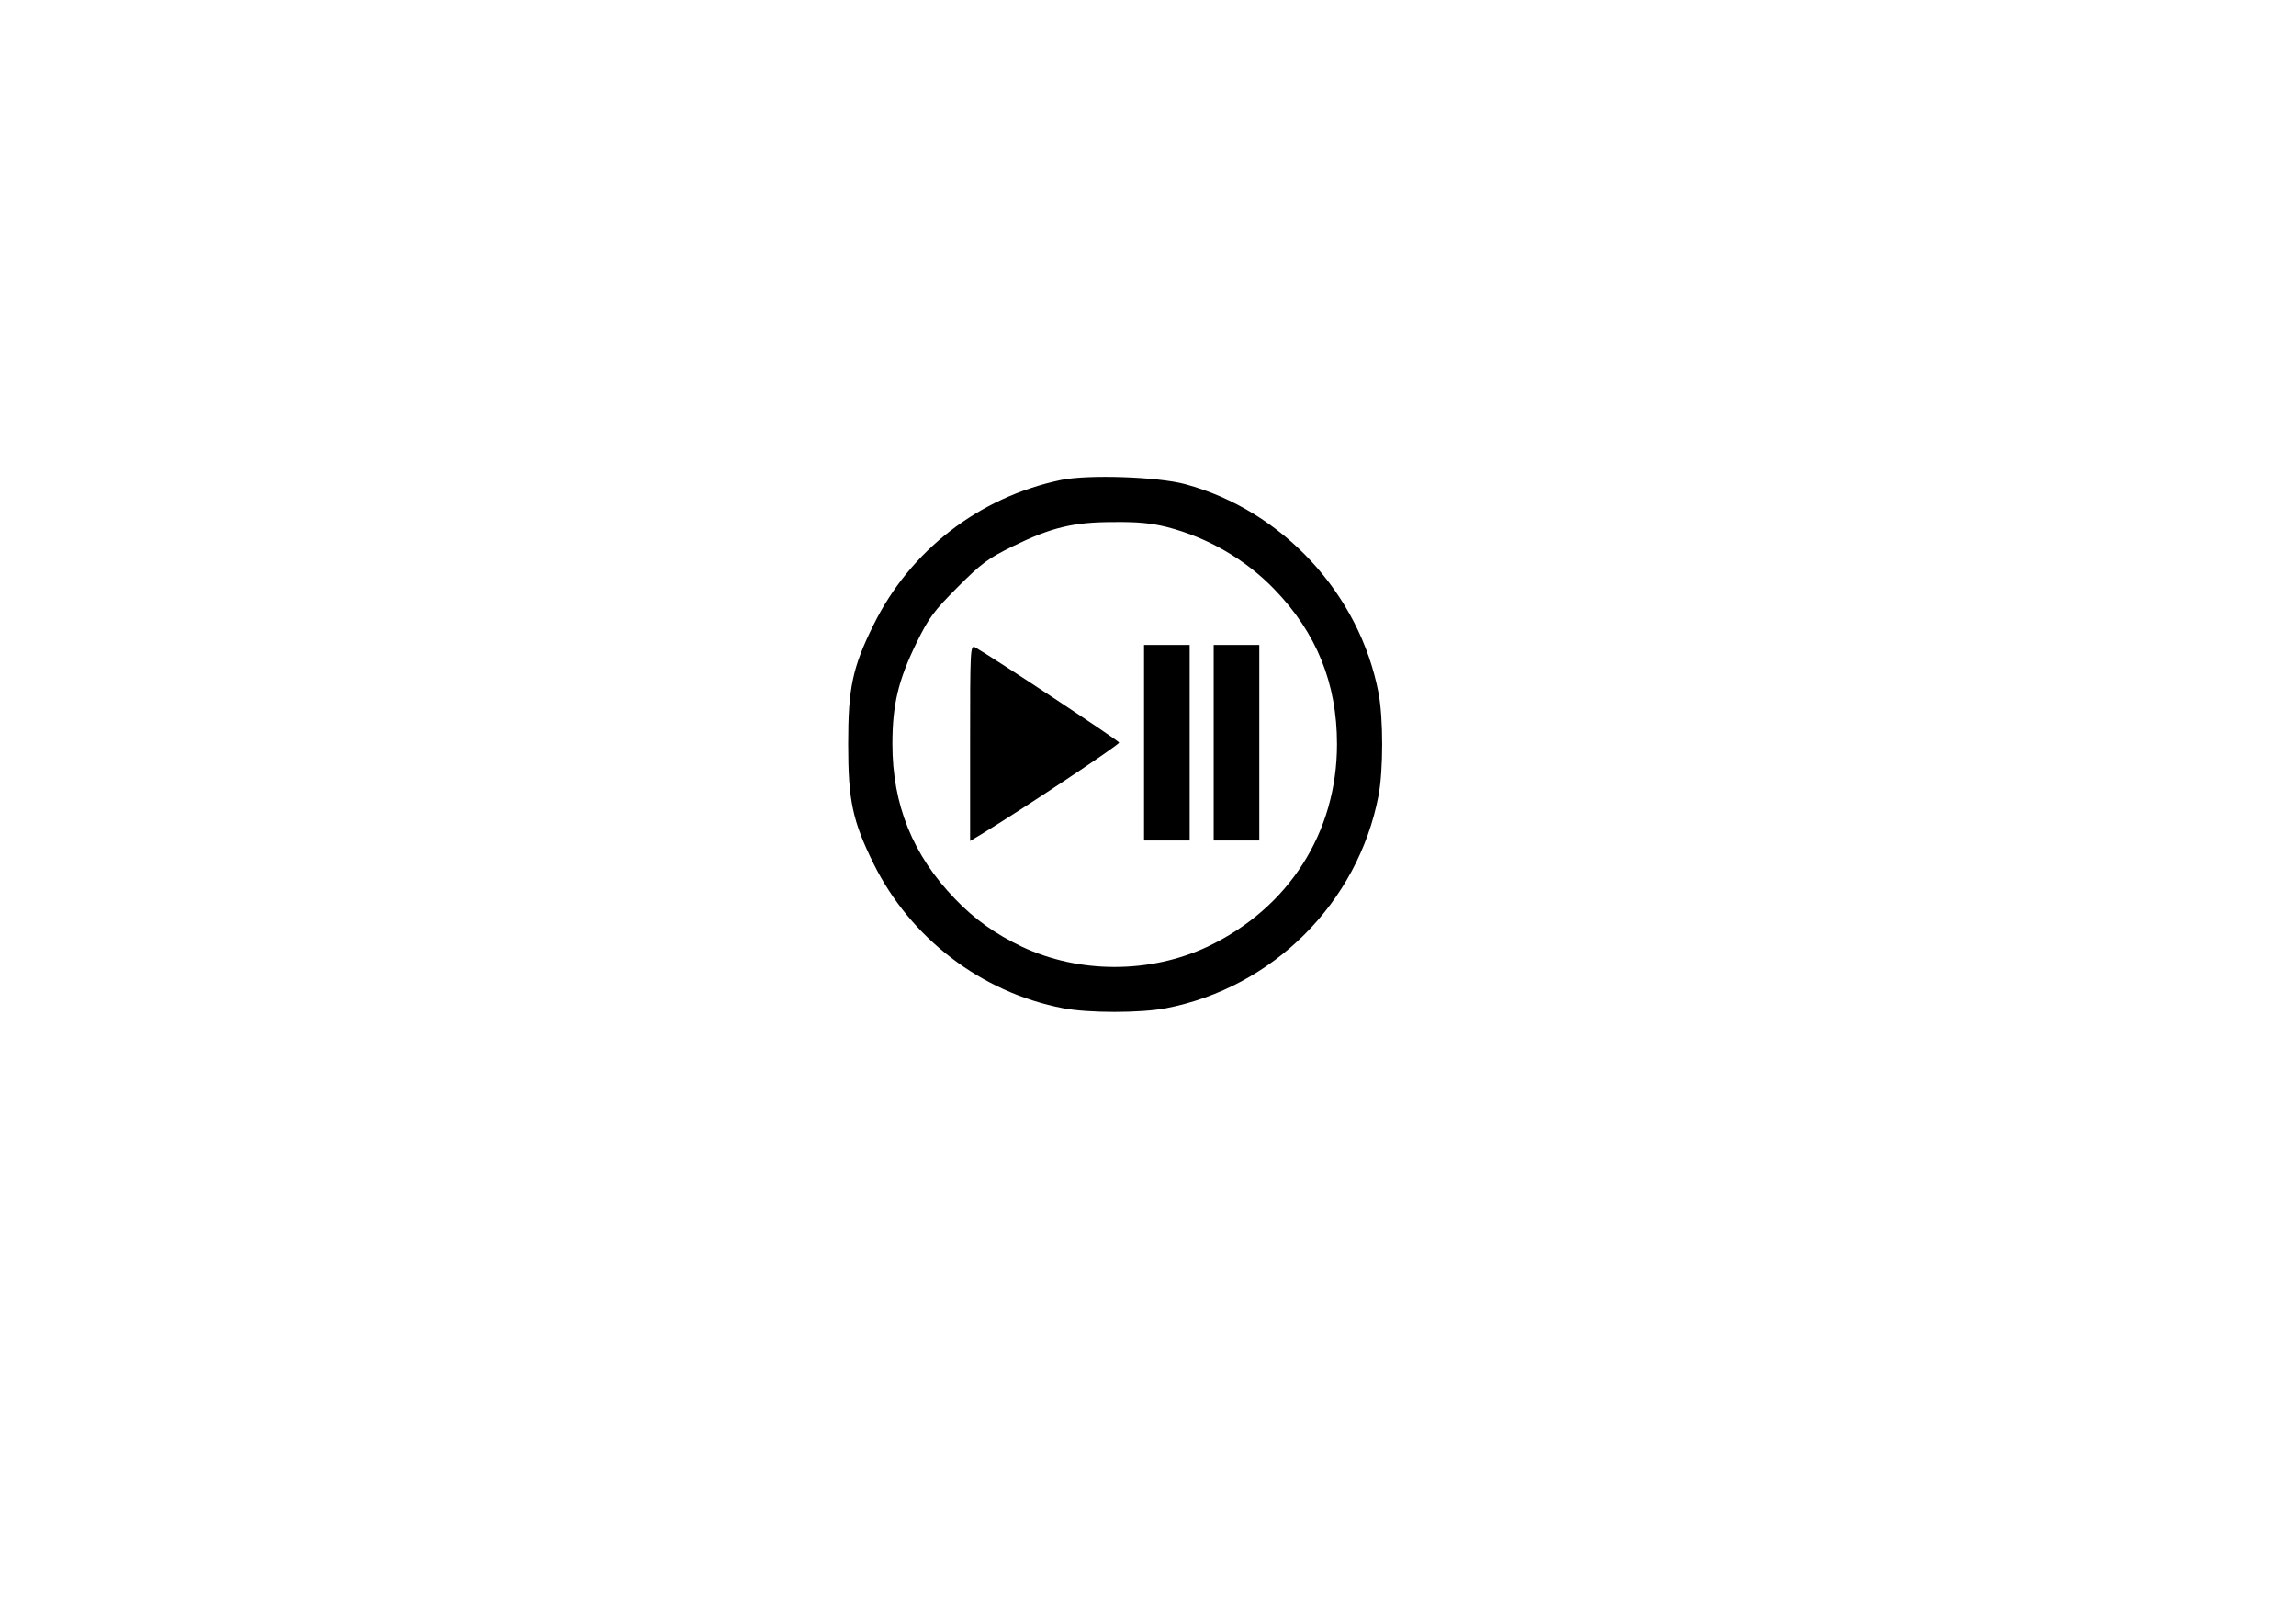
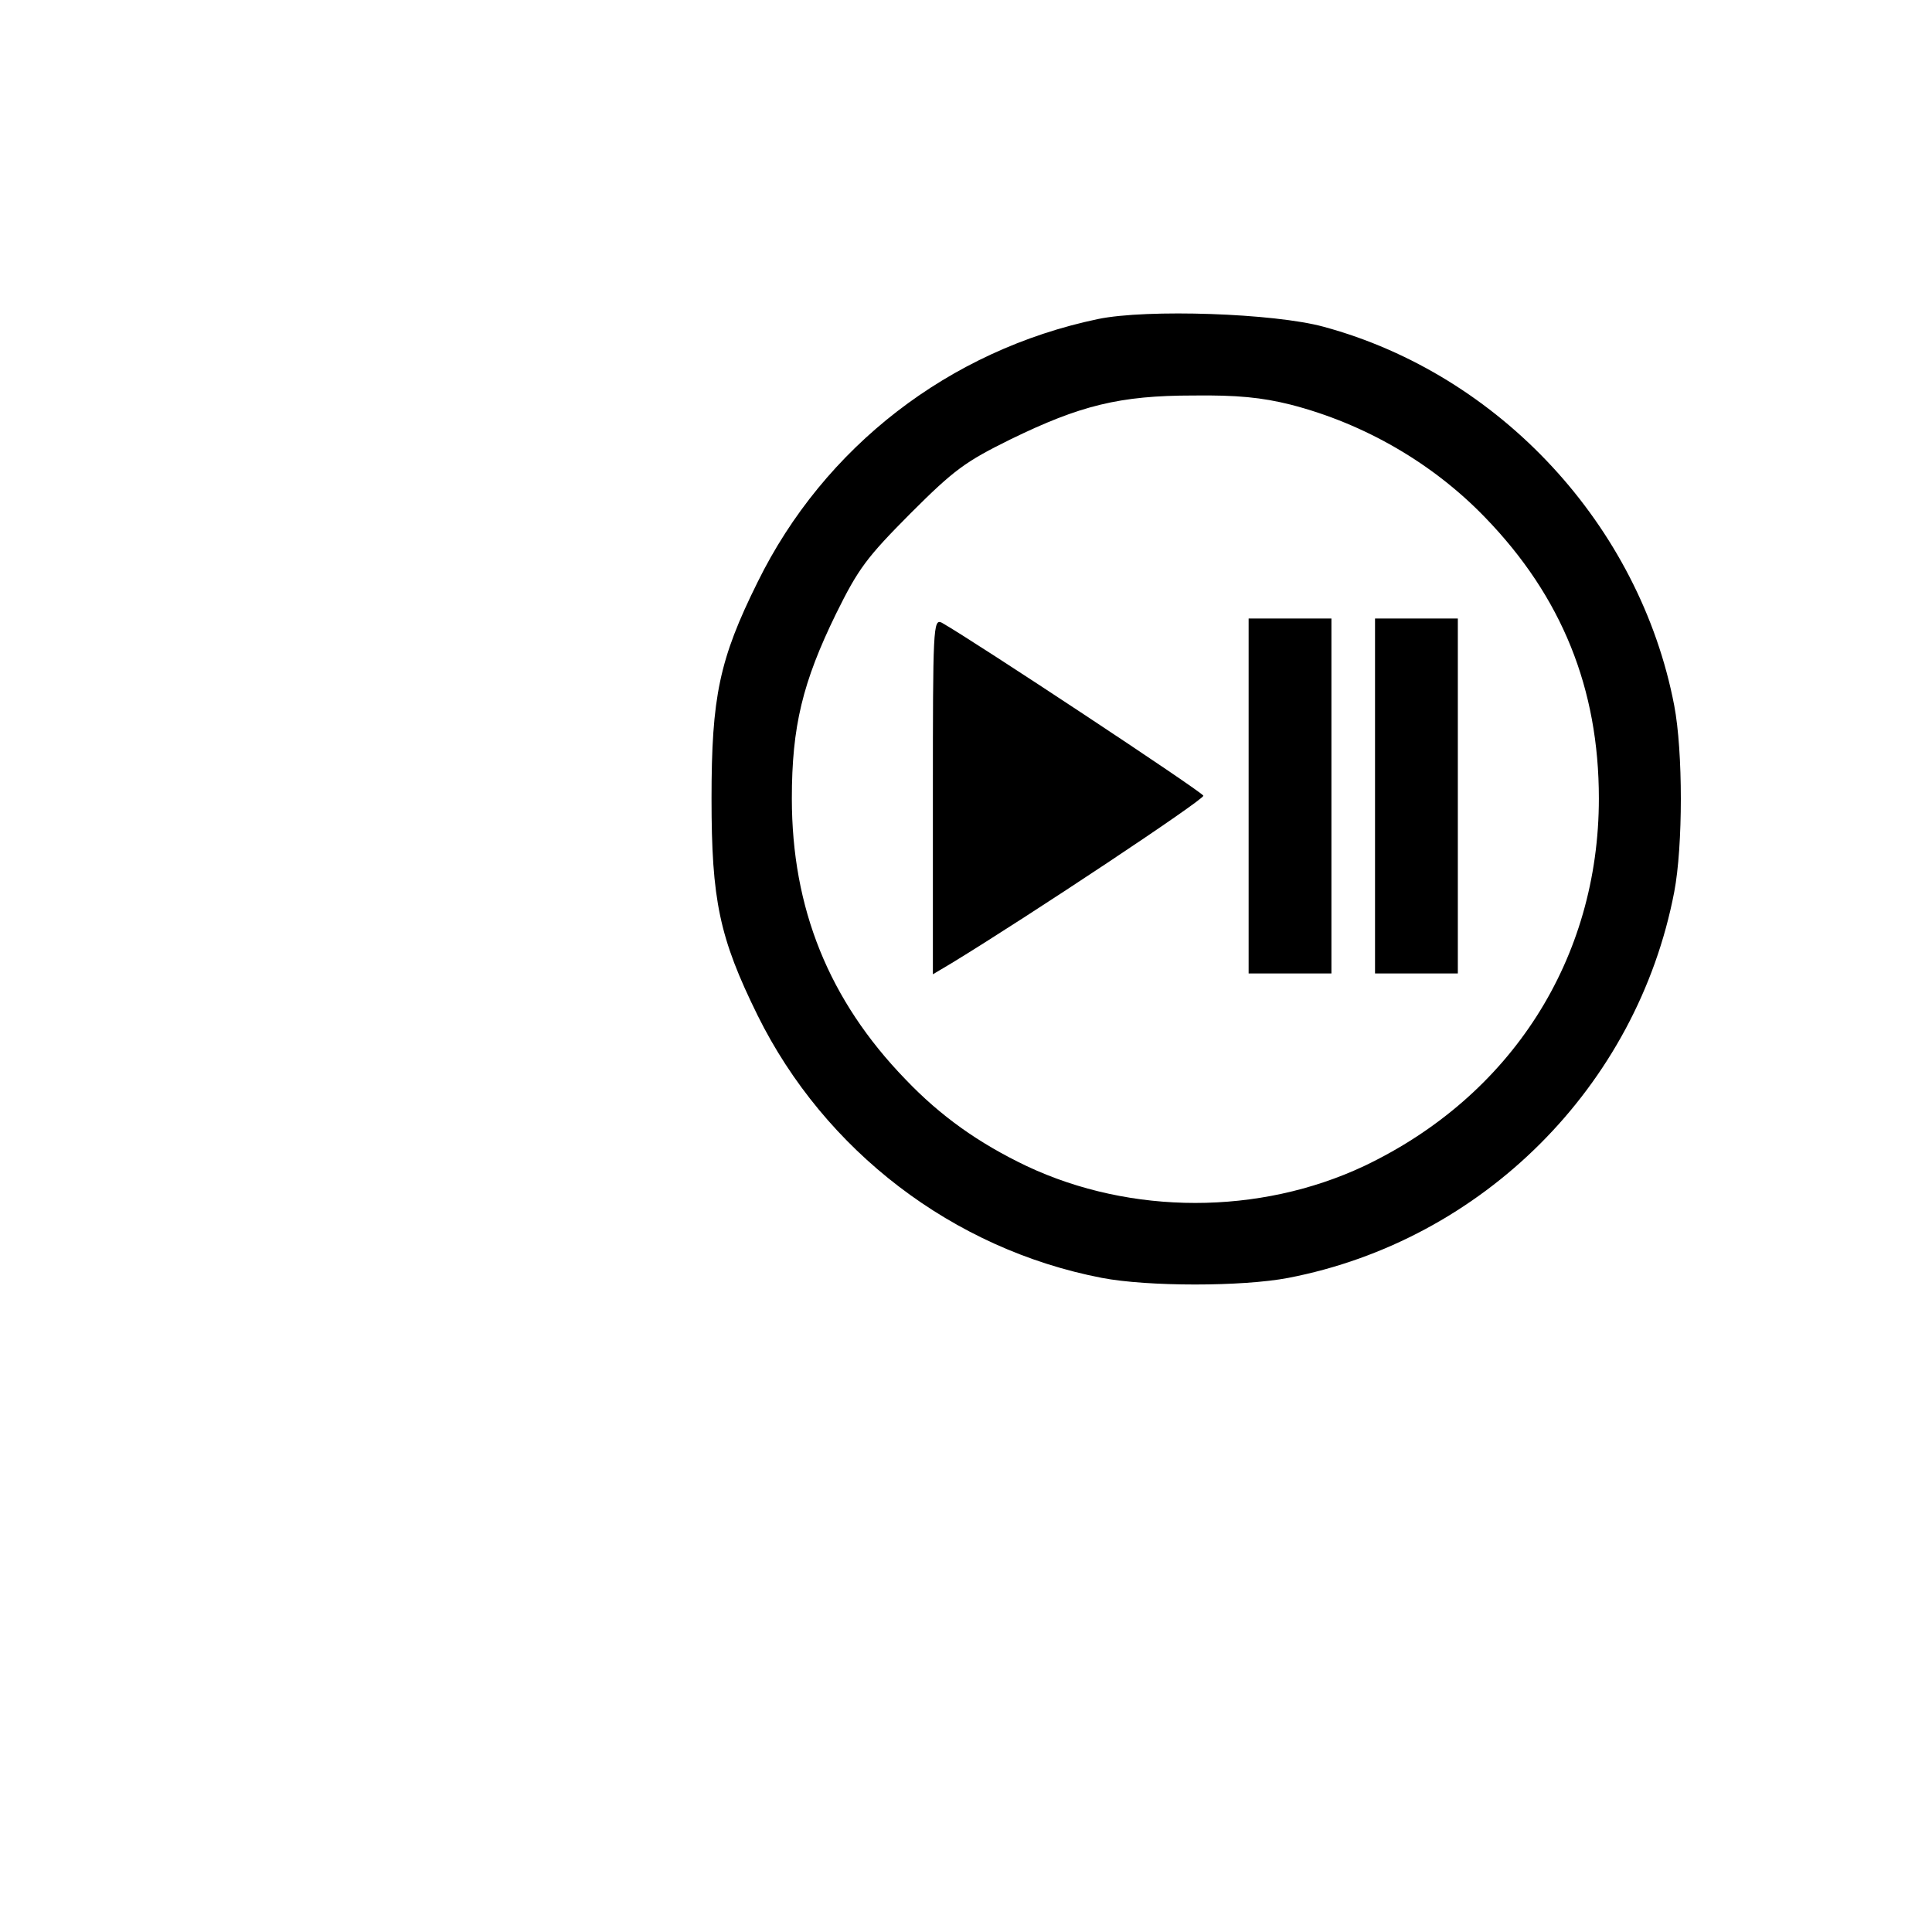
- <svg xmlns="http://www.w3.org/2000/svg" version="1.1" id="pause-icon" x="0px" y="0px" role="img" aria-labelledby="lbpause" viewBox="0 0 151 106" style="enable-background:new 0 0 151 106;" xml:space="preserve">
+ <svg xmlns="http://www.w3.org/2000/svg" version="1.1" id="pt-pause" x="0px" y="0px" role="img" aria-labelledby="lbpause" viewBox="30 20 70 70" style="enable-background:new 0 0 151 106;" xml:space="preserve">
  <g transform="translate(0,200) scale(0.1,-0.1)">
    <path class="pt-button-image" d="M697.8,1684.4c-53.9-11.3-99.2-46.3-123.3-95.3c-13.9-28-16.7-41.6-16.7-78.4c0-36.8,2.8-50.4,16.7-78.6   c24.3-49.1,70.8-84.7,124.7-95.1c16.7-3.2,50.9-3.2,67.6,0c70.4,13.6,126.3,69.4,139.8,139.8c3.2,16.7,3.2,50.9,0,67.6   c-12.5,65.2-63.2,119.9-127,137.2C761.8,1686.5,715.6,1688.1,697.8,1684.4z M767.6,1653.4c26.8-6.9,51.6-21.3,70.5-40.9   c27.8-28.7,41.2-62,41.2-101.8c0-58.1-31.7-107.8-85.1-133.2c-37.9-17.8-84.4-17.8-122.2,0c-17.4,8.3-31.2,18.1-43.9,31.4   c-27.8,28.7-41.2,62-41.2,101.8c0,26.1,3.9,42.1,16,66.9c8.1,16.4,11.1,20.4,26.9,36.3c15.9,15.9,19.9,18.8,36.3,26.9   c25.2,12.3,39.6,15.9,66.2,15.9C748.2,1656.9,757.2,1656,767.6,1653.4z" />
    <path class="pt-button-image" d="M638,1511.4V1447l6.9,4.1c28.5,17.4,91.4,59.2,91.1,60.6c-0.4,1.4-83,56-94.8,62.7C638.1,1575.9,638,1572.4,638,1511.4z" />
    <path class="pt-button-image" d="M752.4,1511.6v-64.3h15h15v64.3v64.3h-15h-15V1511.6z" />
    <path class="pt-button-image" d="M798.2,1511.6v-64.3h15h15v64.3v64.3h-15h-15V1511.6z" />
  </g>
</svg>
